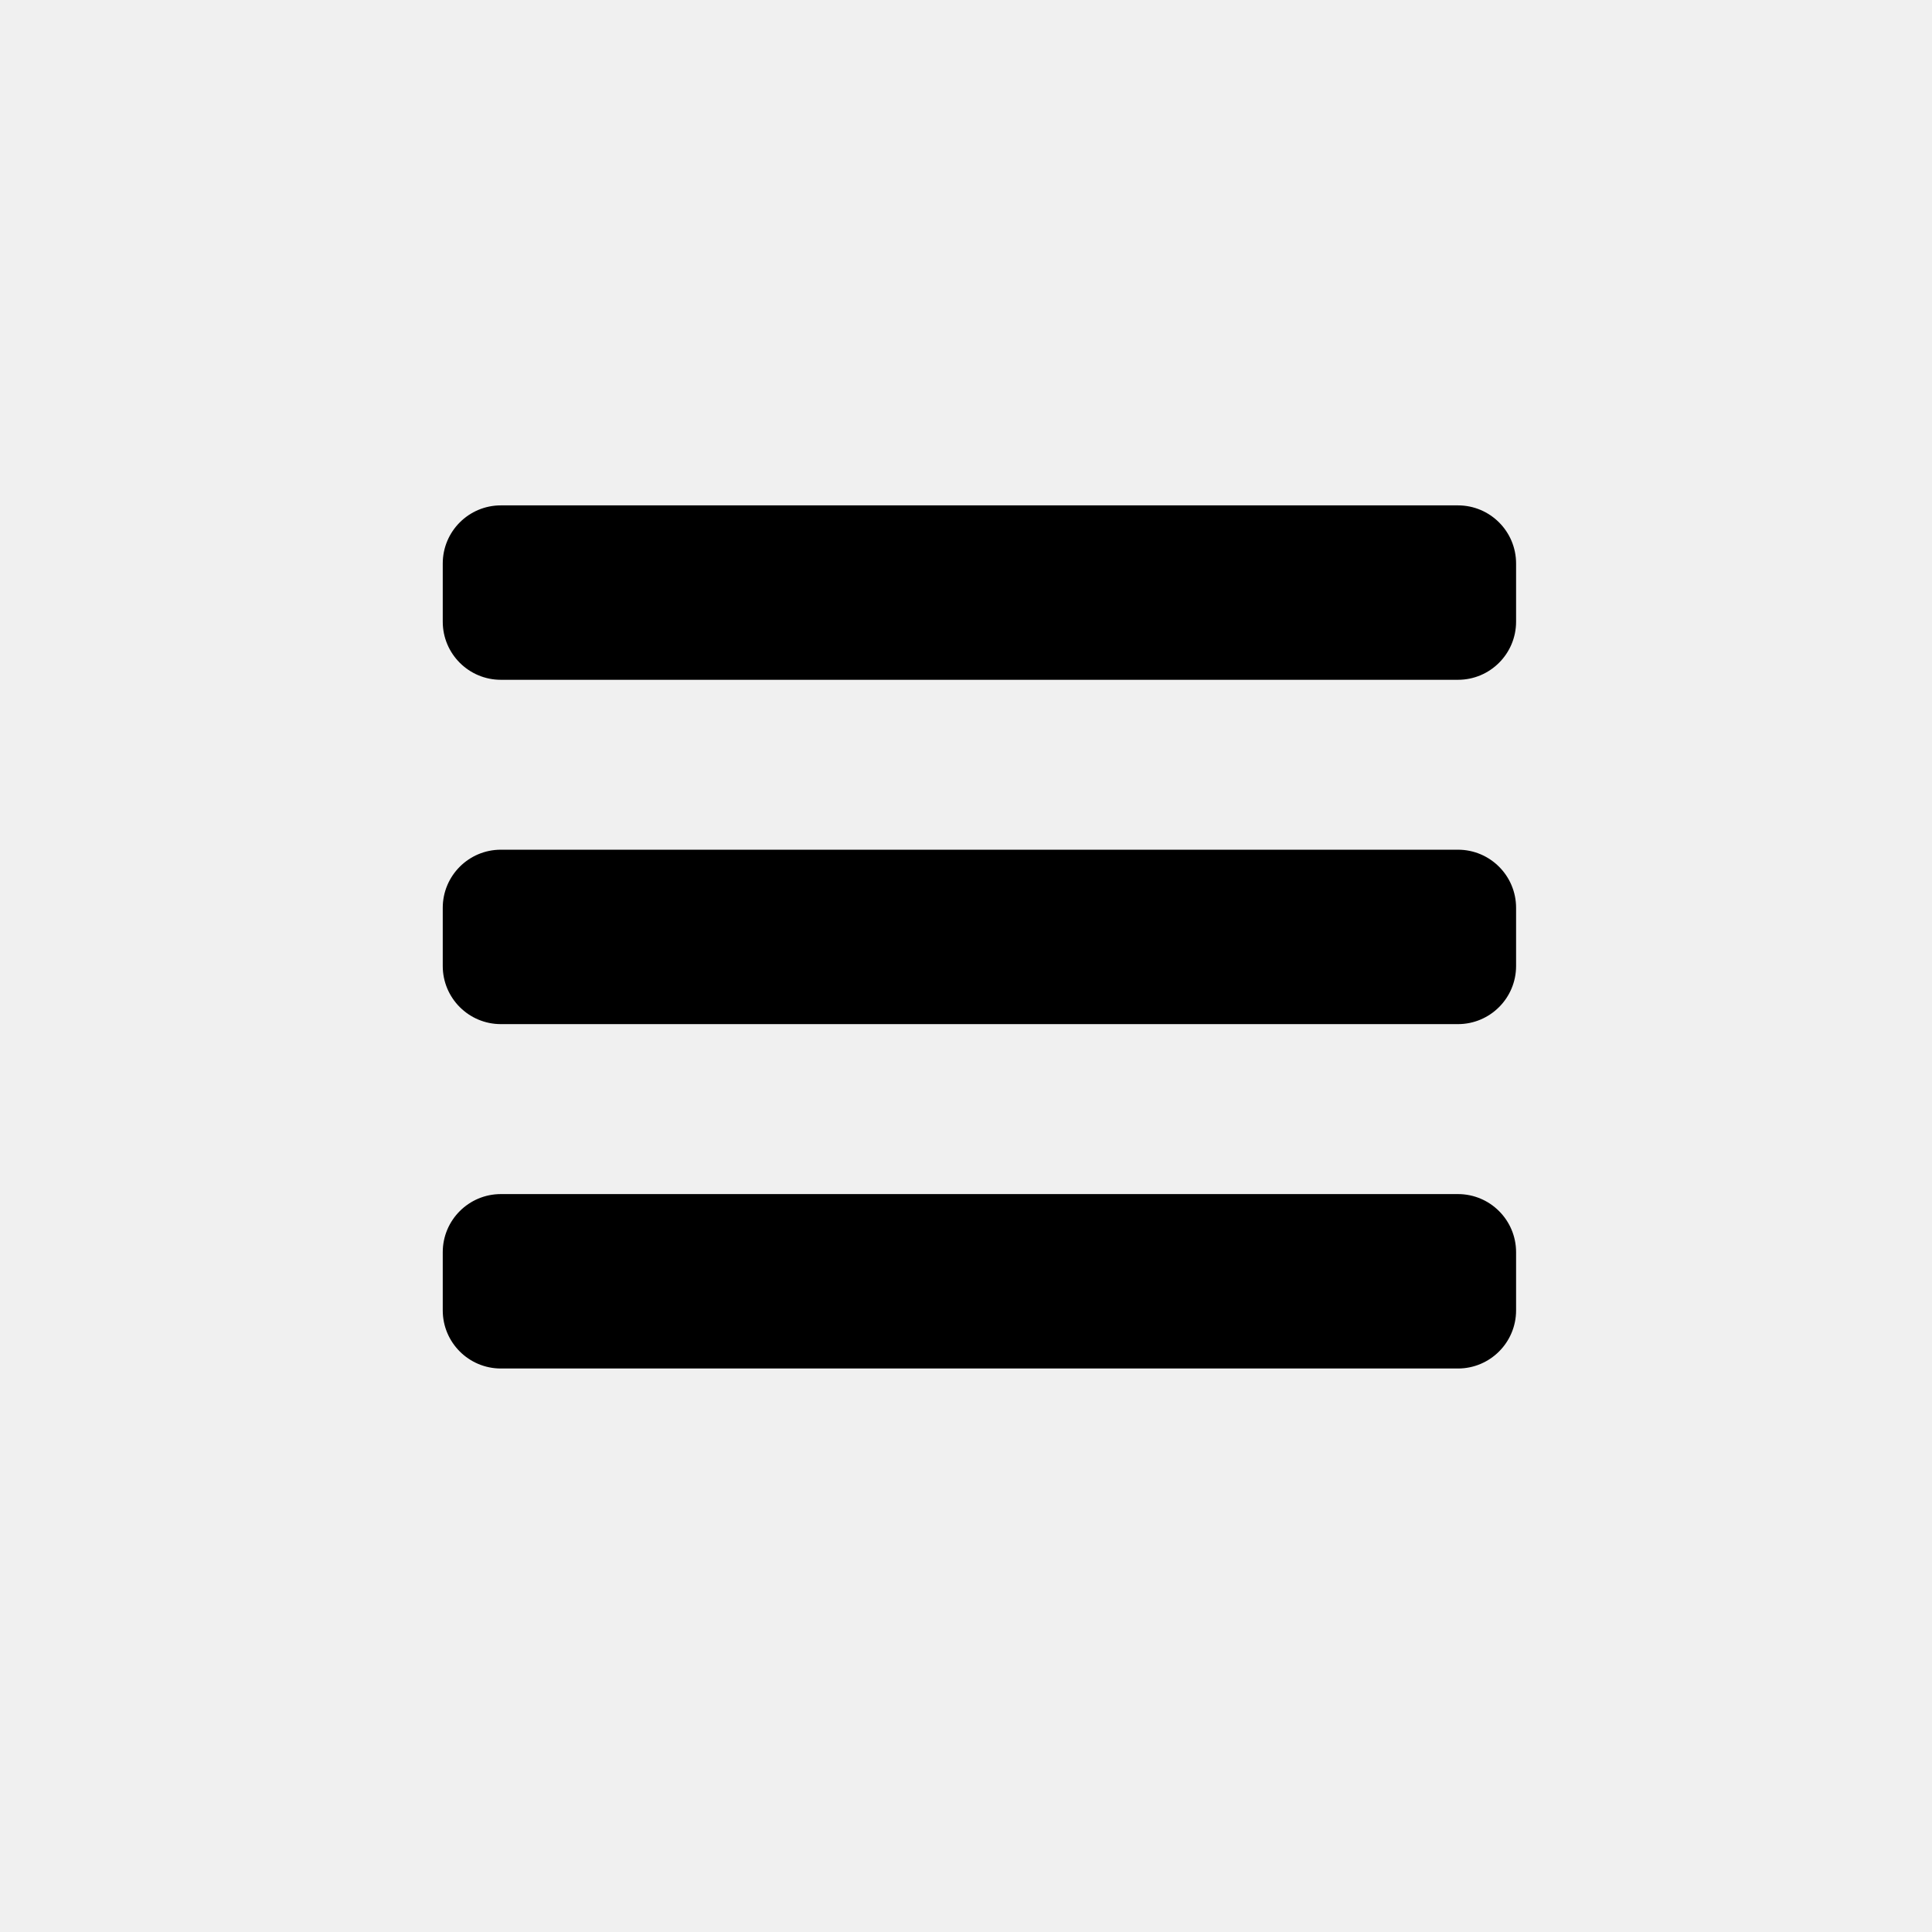
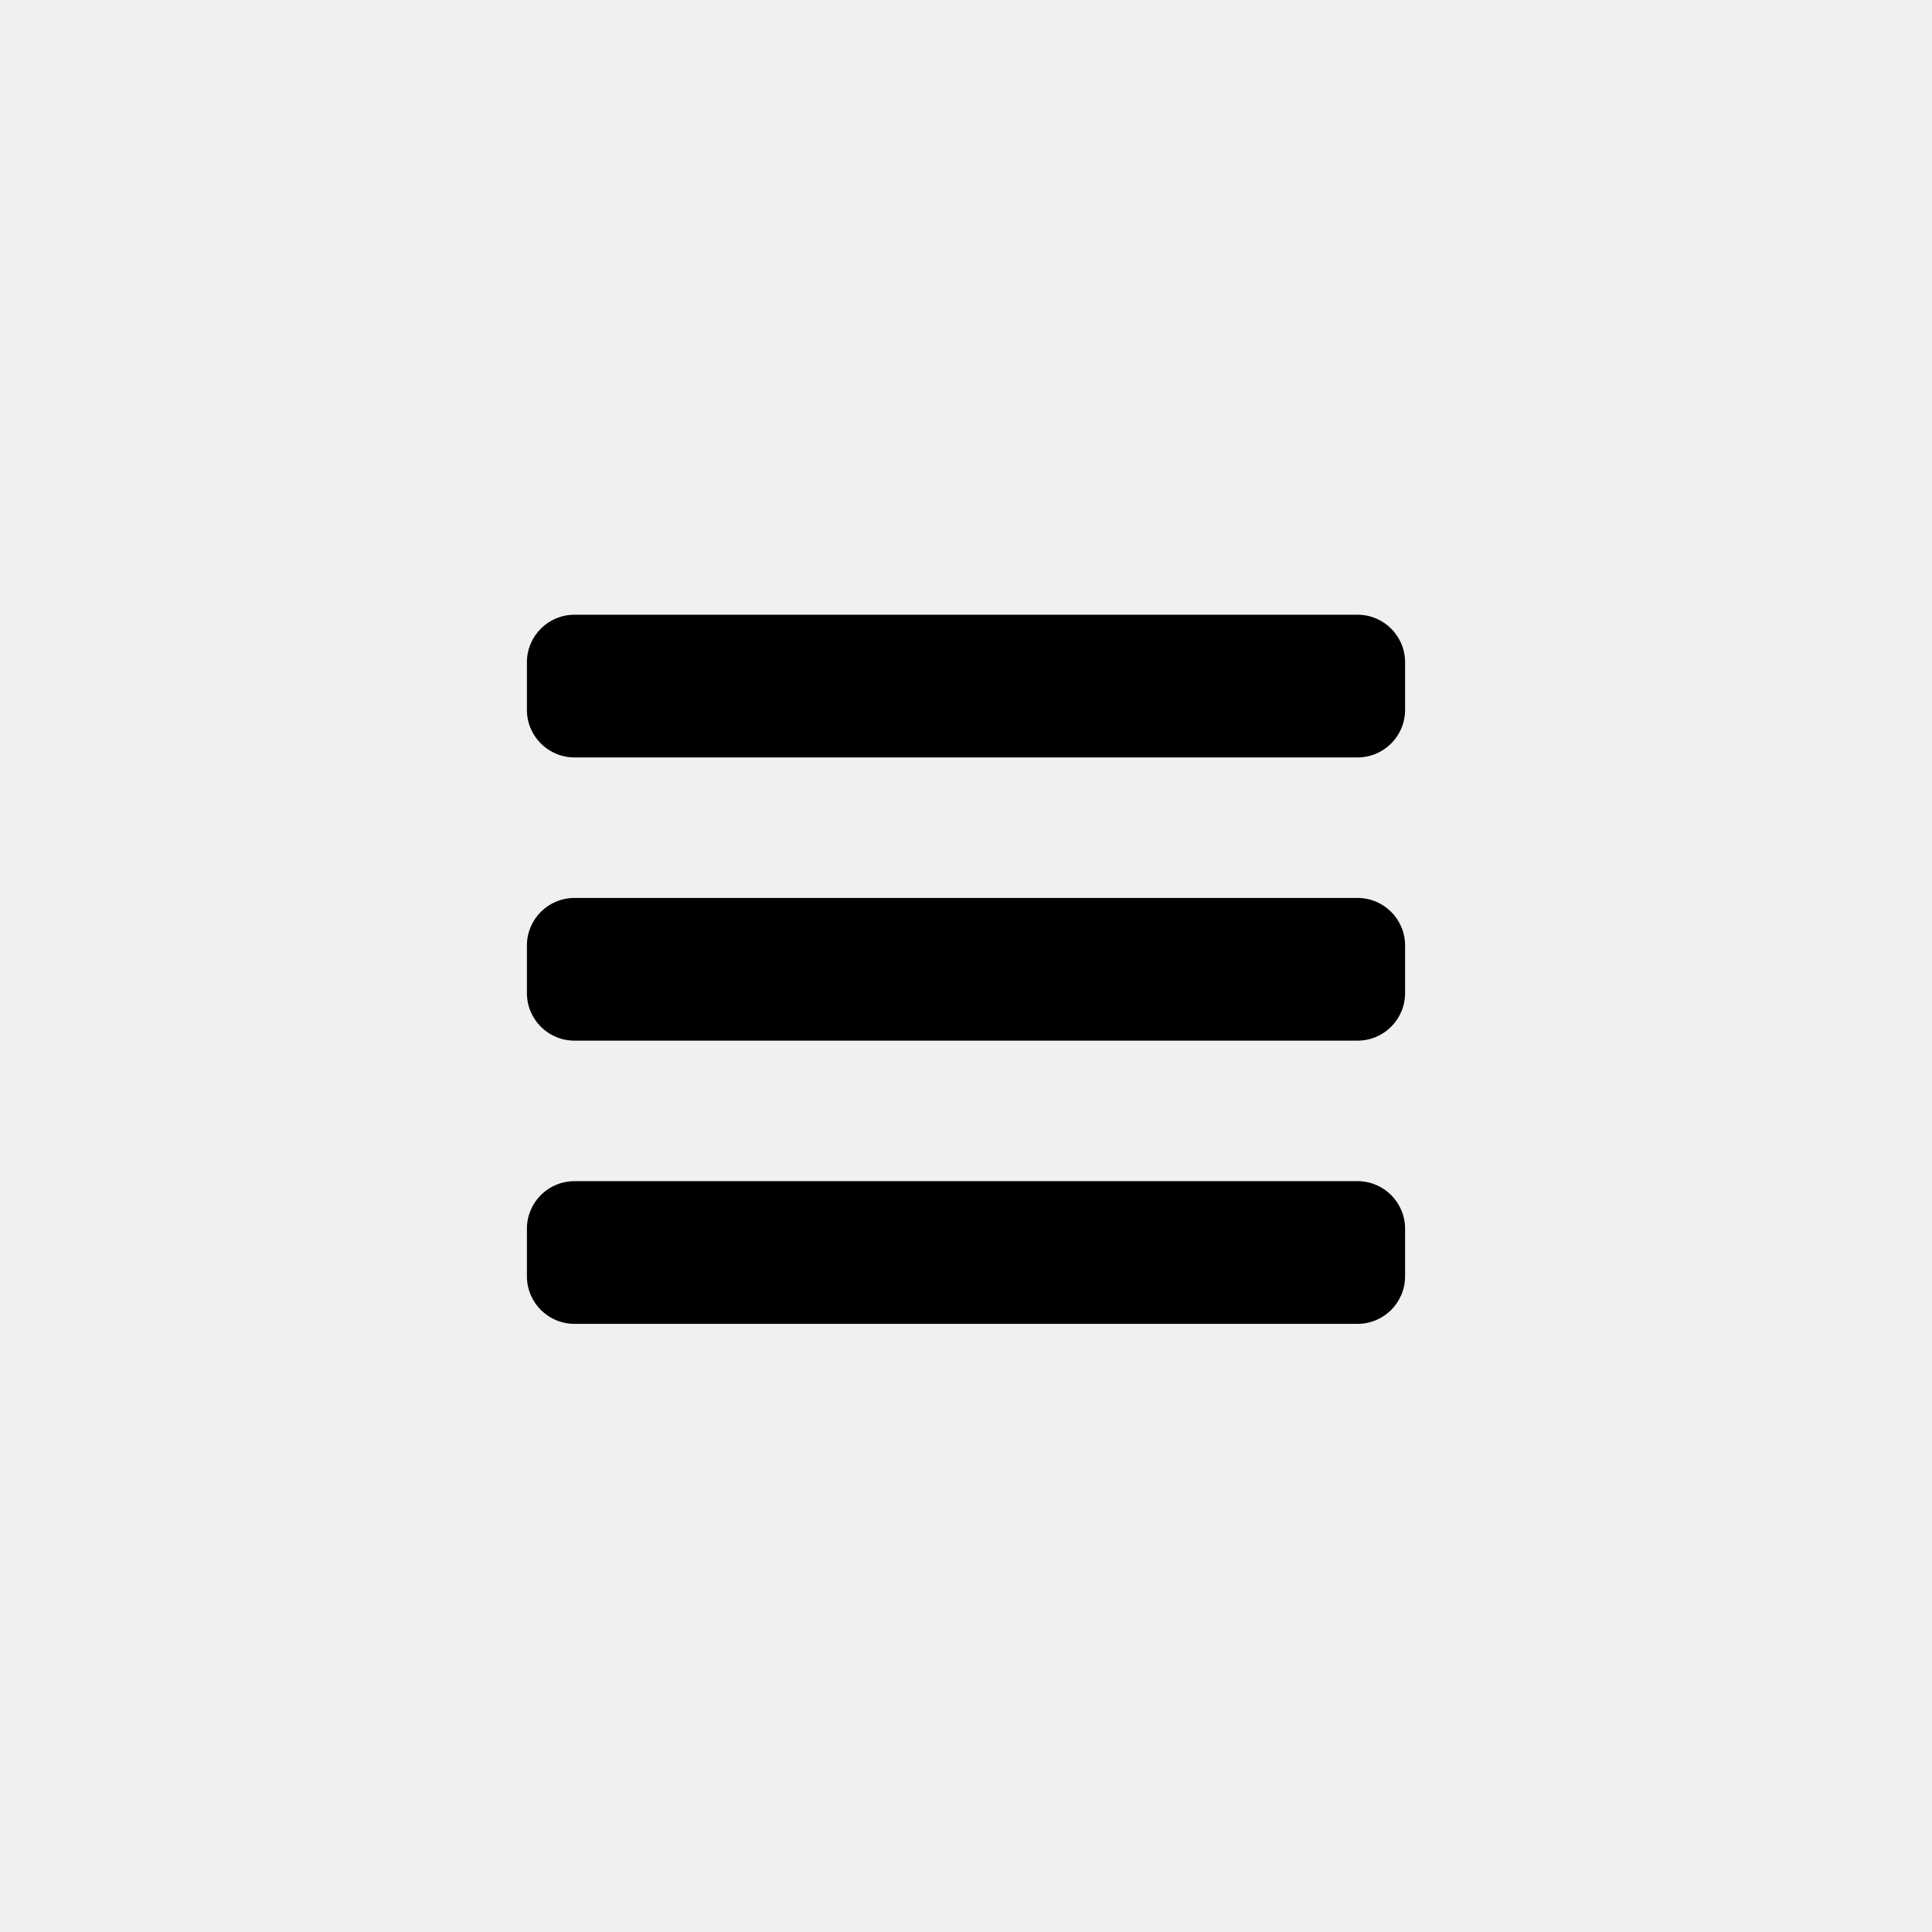
- <svg xmlns="http://www.w3.org/2000/svg" width="36" height="36" viewBox="0 0 36 36" fill="none">
-   <rect x="8.25" y="9.417" width="20" height="3.25" rx="1.083" fill="black" />
-   <rect x="8.25" y="15.833" width="20" height="3.25" rx="1.083" fill="black" />
-   <rect x="8.25" y="22.25" width="20" height="3.25" rx="1.083" fill="black" />
+ <svg xmlns="http://www.w3.org/2000/svg" width="44" height="44" viewBox="0 0 44 44" fill="none">
+   <g clip-path="url(#clip0_125_394)">
+     <rect x="12" y="14" width="20" height="3.25" rx="1.083" fill="black" />
+     <rect x="12" y="20.45" width="20" height="3.25" rx="1.083" fill="black" />
+     <rect x="12" y="26.9" width="20" height="3.25" rx="1.083" fill="black" />
+   </g>
+   <defs>
+     <clipPath id="clip0_125_394">
+       <rect width="20" height="16.15" fill="white" transform="translate(12 14)" />
+     </clipPath>
+   </defs>
</svg>
